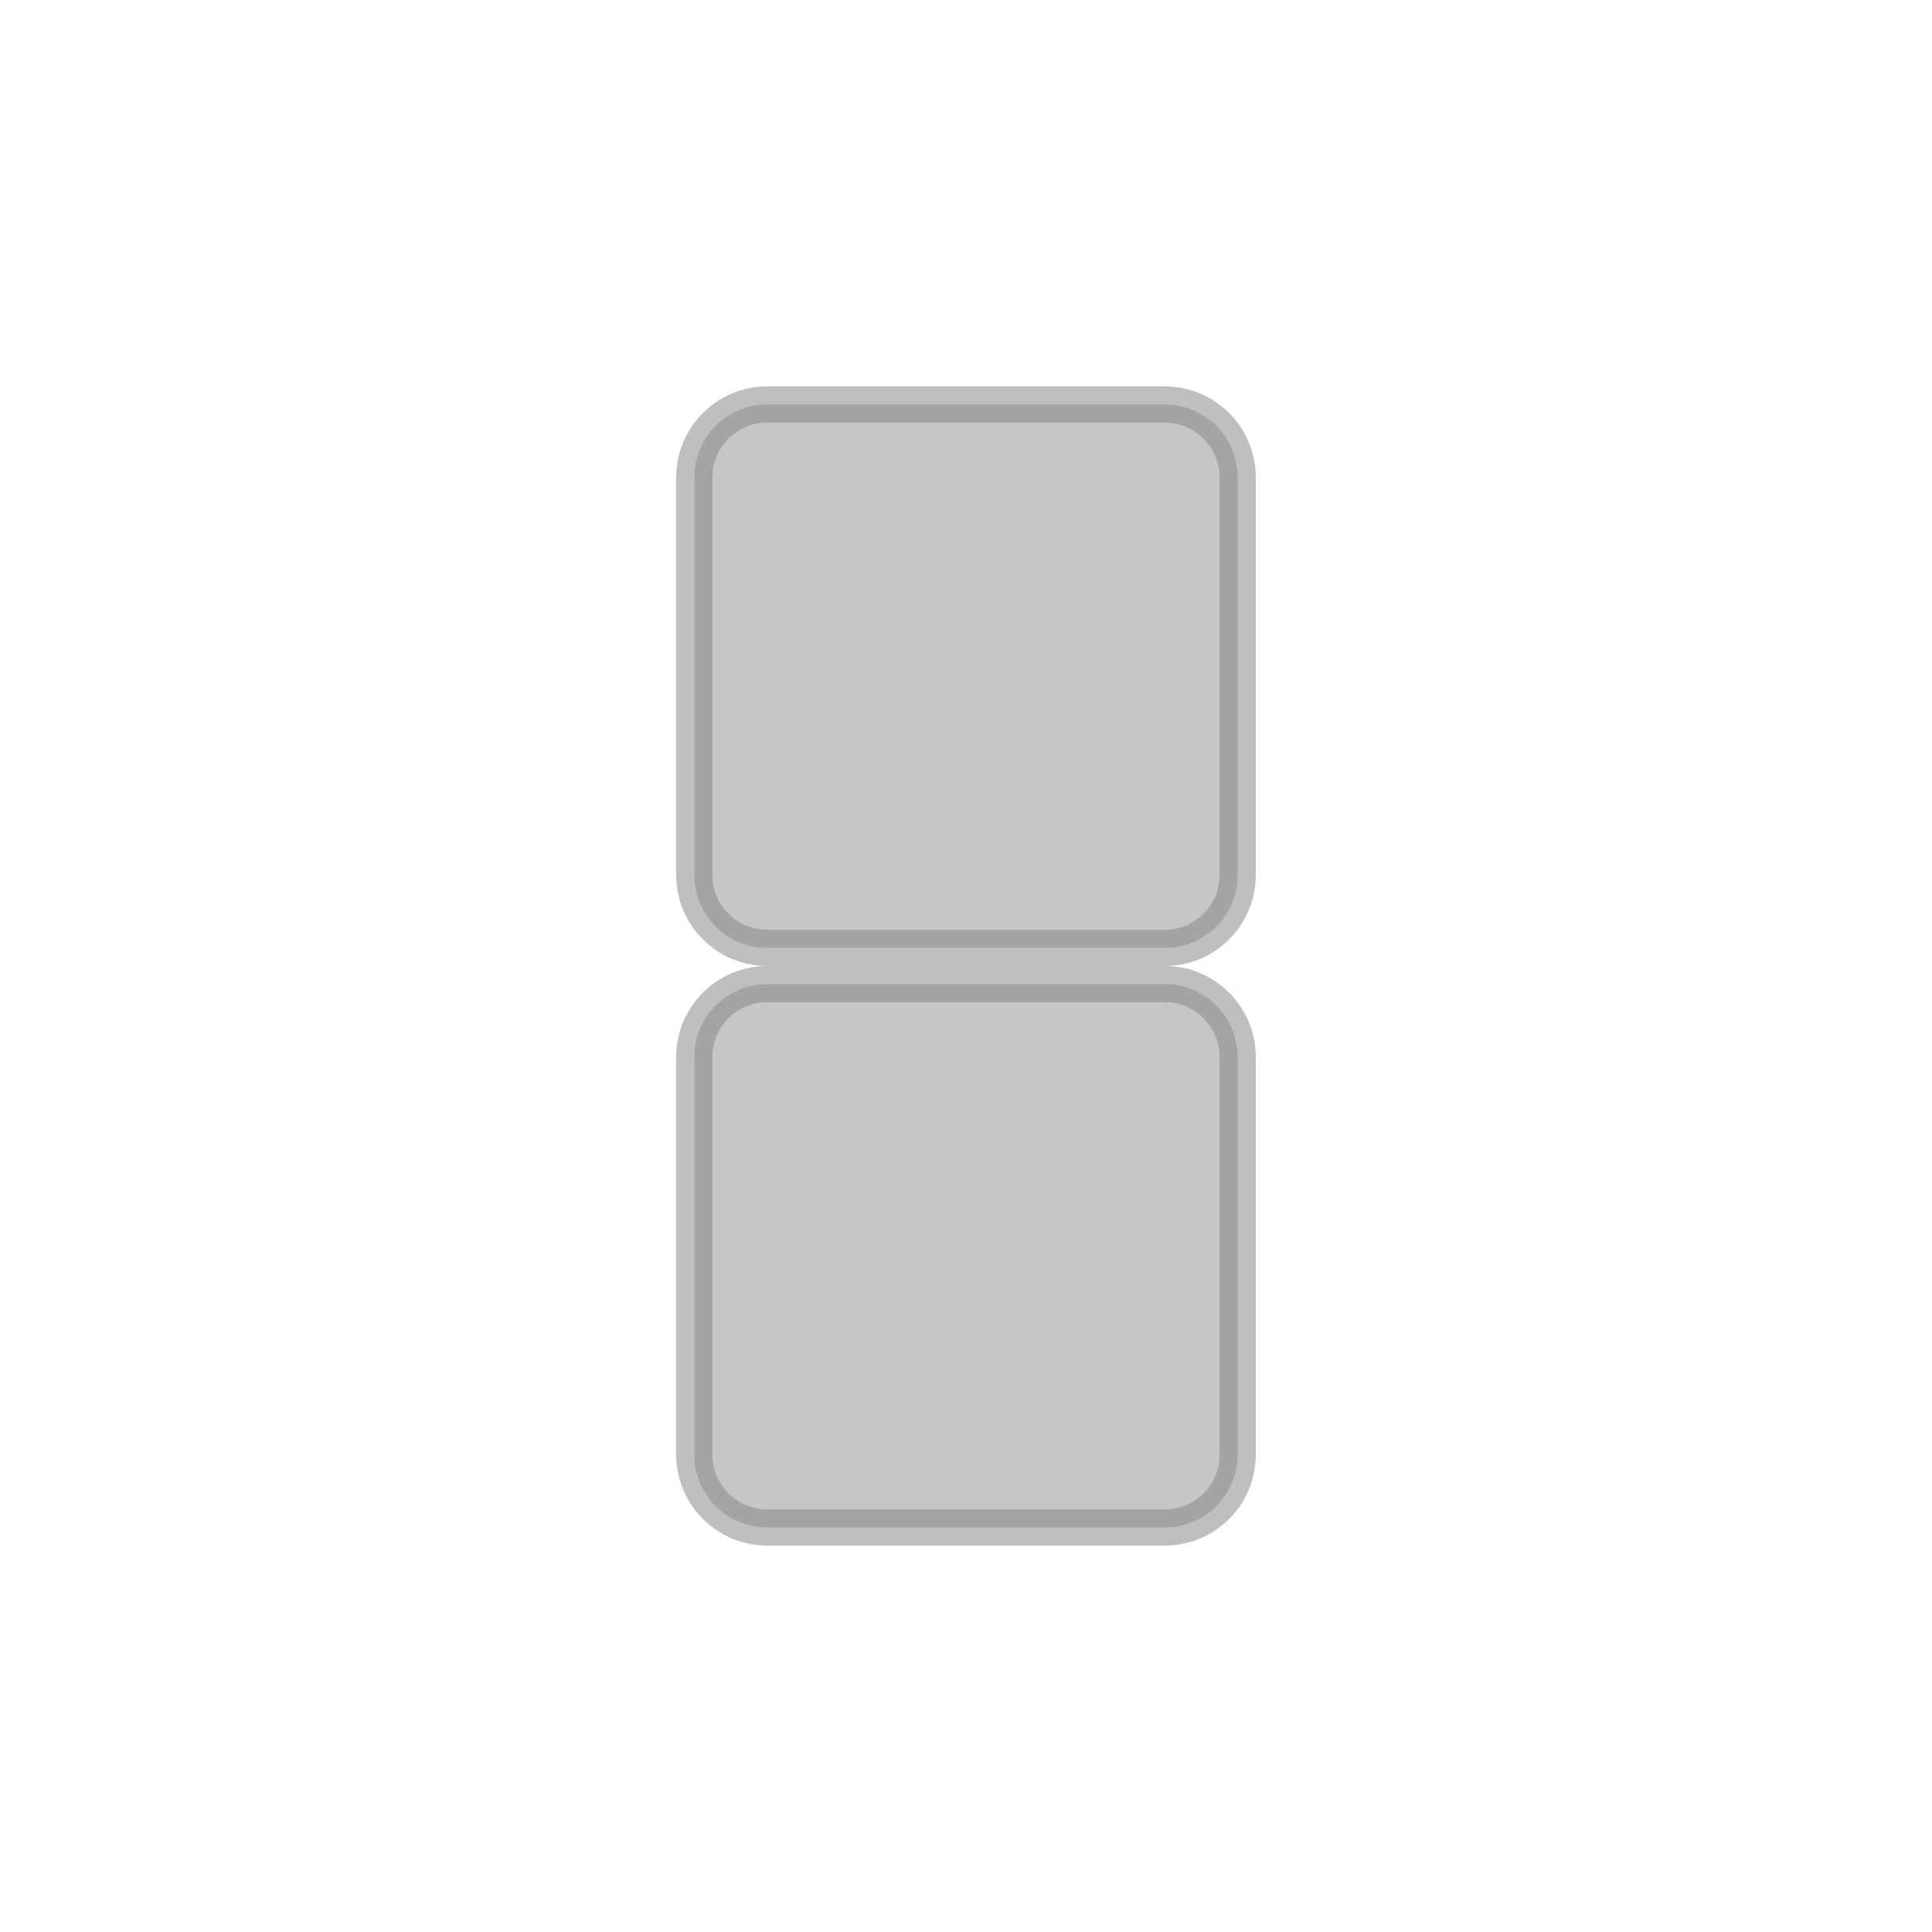
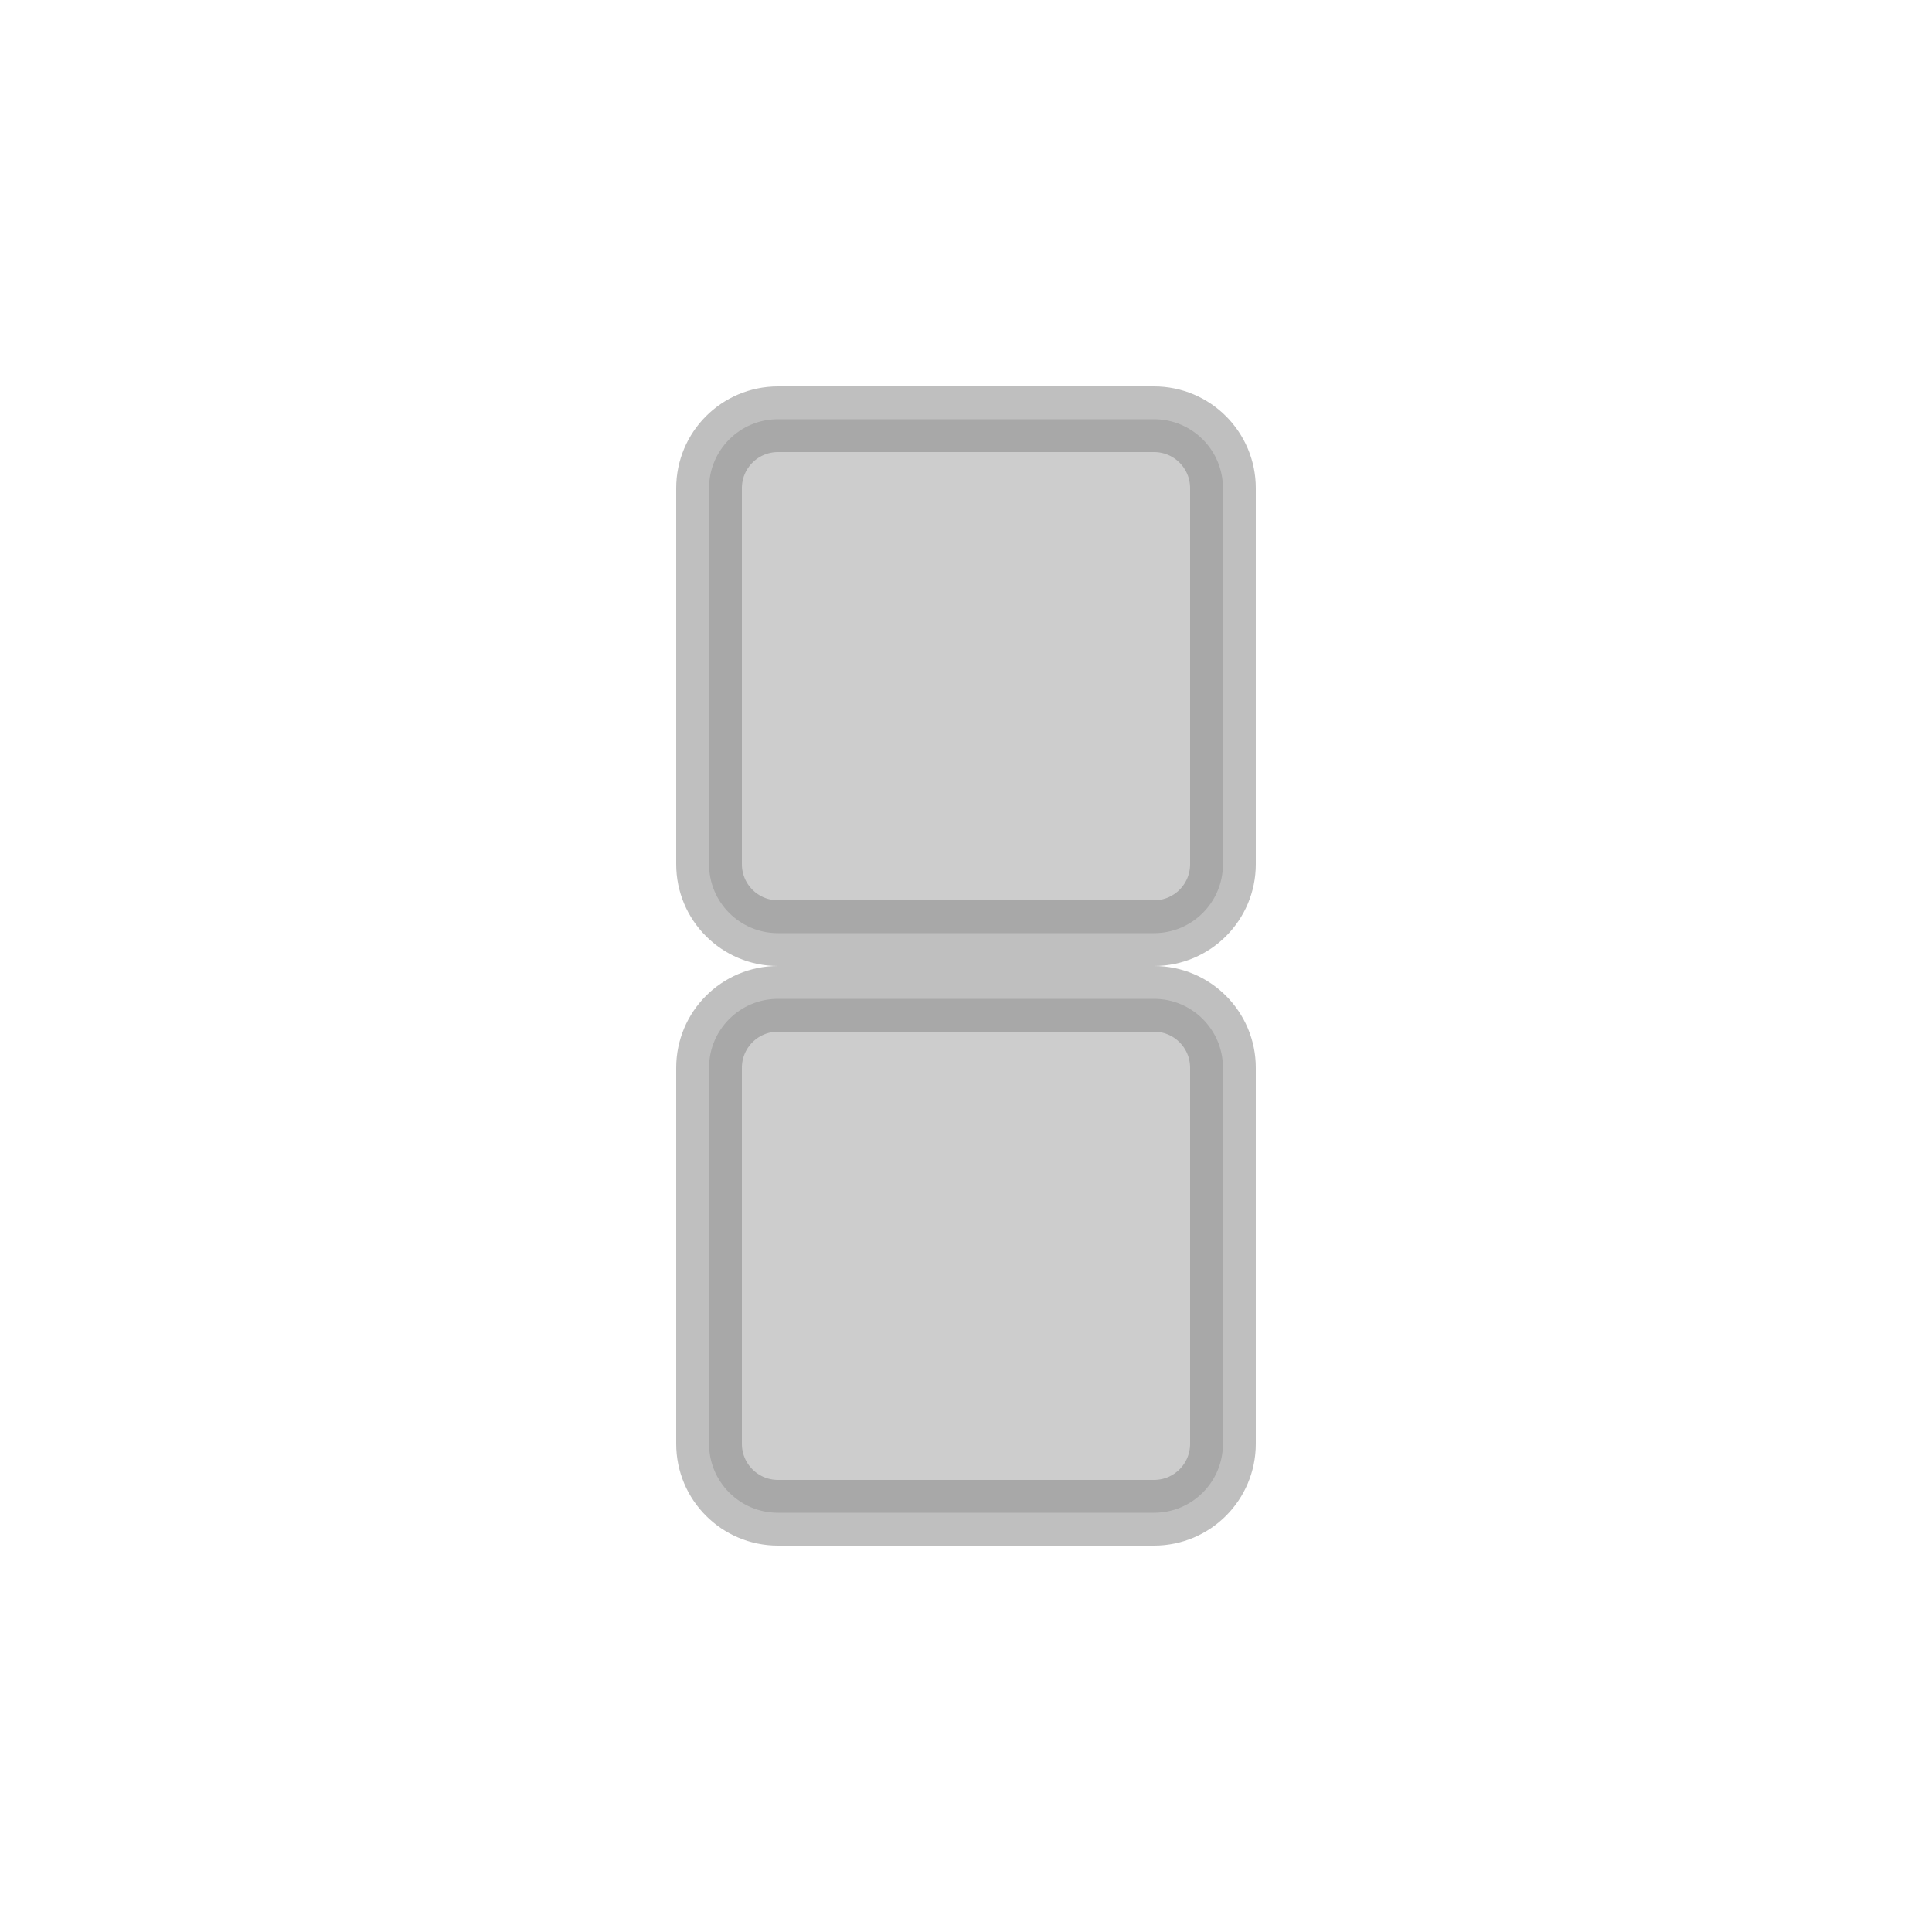
<svg xmlns="http://www.w3.org/2000/svg" width="500" height="500" viewBox="0 0 500 500" id="svg2" version="1.1">
  <defs id="defs4" />
  <g id="layer1" transform="translate(0,-552.3621)">
-     <rect style="opacity:1;fill:#aaaaaa;fill-opacity:0.667;fill-rule:evenodd;stroke:#888888;stroke-width:9.375;stroke-linecap:round;stroke-linejoin:round;stroke-miterlimit:0;stroke-dasharray:none;stroke-dashoffset:0;stroke-opacity:0.533" id="rect4155" width="140.625" height="140.625" x="179.687" y="657.05" ry="18.86" />
-     <rect style="opacity:1;fill:#aaaaaa;fill-opacity:0.667;fill-rule:evenodd;stroke:#888888;stroke-width:9.375;stroke-linecap:round;stroke-linejoin:round;stroke-miterlimit:0;stroke-dasharray:none;stroke-dashoffset:0;stroke-opacity:0.533" id="rect4155-1" width="140.625" height="140.625" x="179.687" y="807.05" ry="18.86" />
+     <rect style="opacity:1;fill:#444444;fill-opacity:0.267;fill-rule:evenodd;stroke:#888888;stroke-width:17;stroke-linecap:round;stroke-linejoin:round;stroke-miterlimit:0;stroke-dasharray:none;stroke-dashoffset:0;stroke-opacity:0.533" id="rect4155-5" width="133" height="133" x="183.5" y="660.862" ry="17.837" />
+     <rect style="opacity:1;fill:#444444;fill-opacity:0.267;fill-rule:evenodd;stroke:#888888;stroke-width:17;stroke-linecap:round;stroke-linejoin:round;stroke-miterlimit:0;stroke-dasharray:none;stroke-dashoffset:0;stroke-opacity:0.533" id="rect4155-5-1" width="133" height="133" x="183.5" y="810.862" ry="17.837" />
  </g>
</svg>
